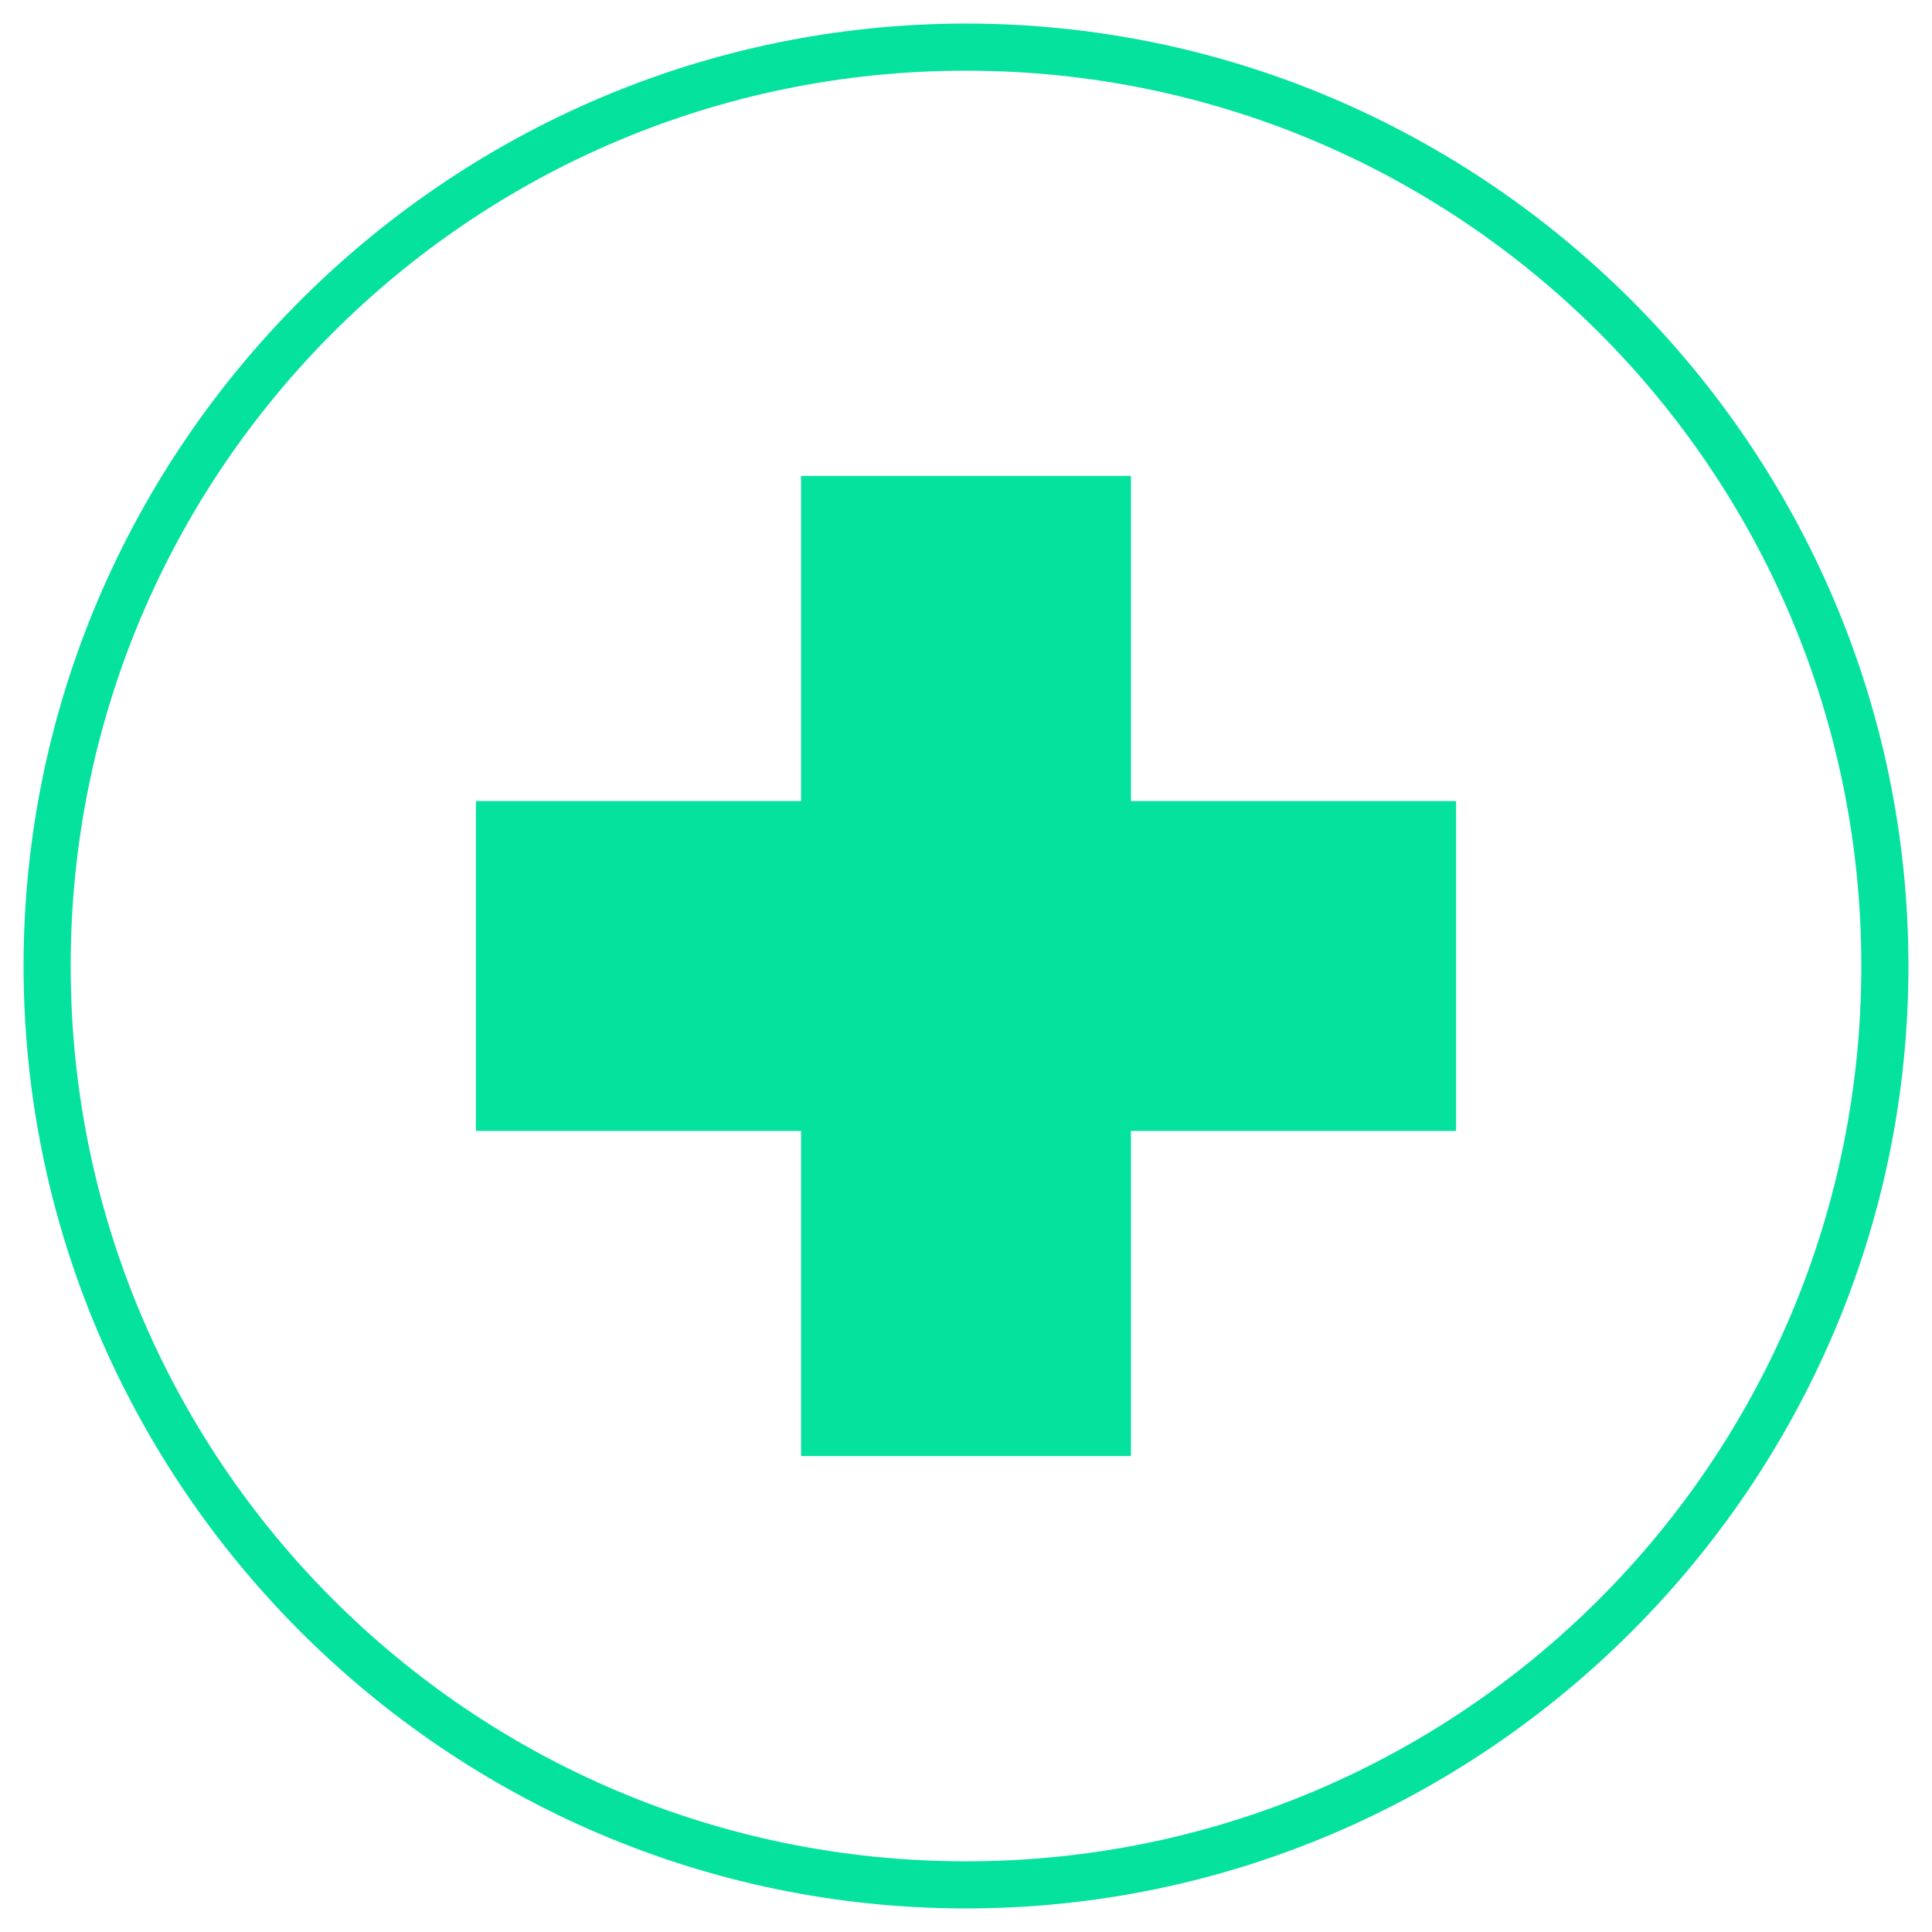
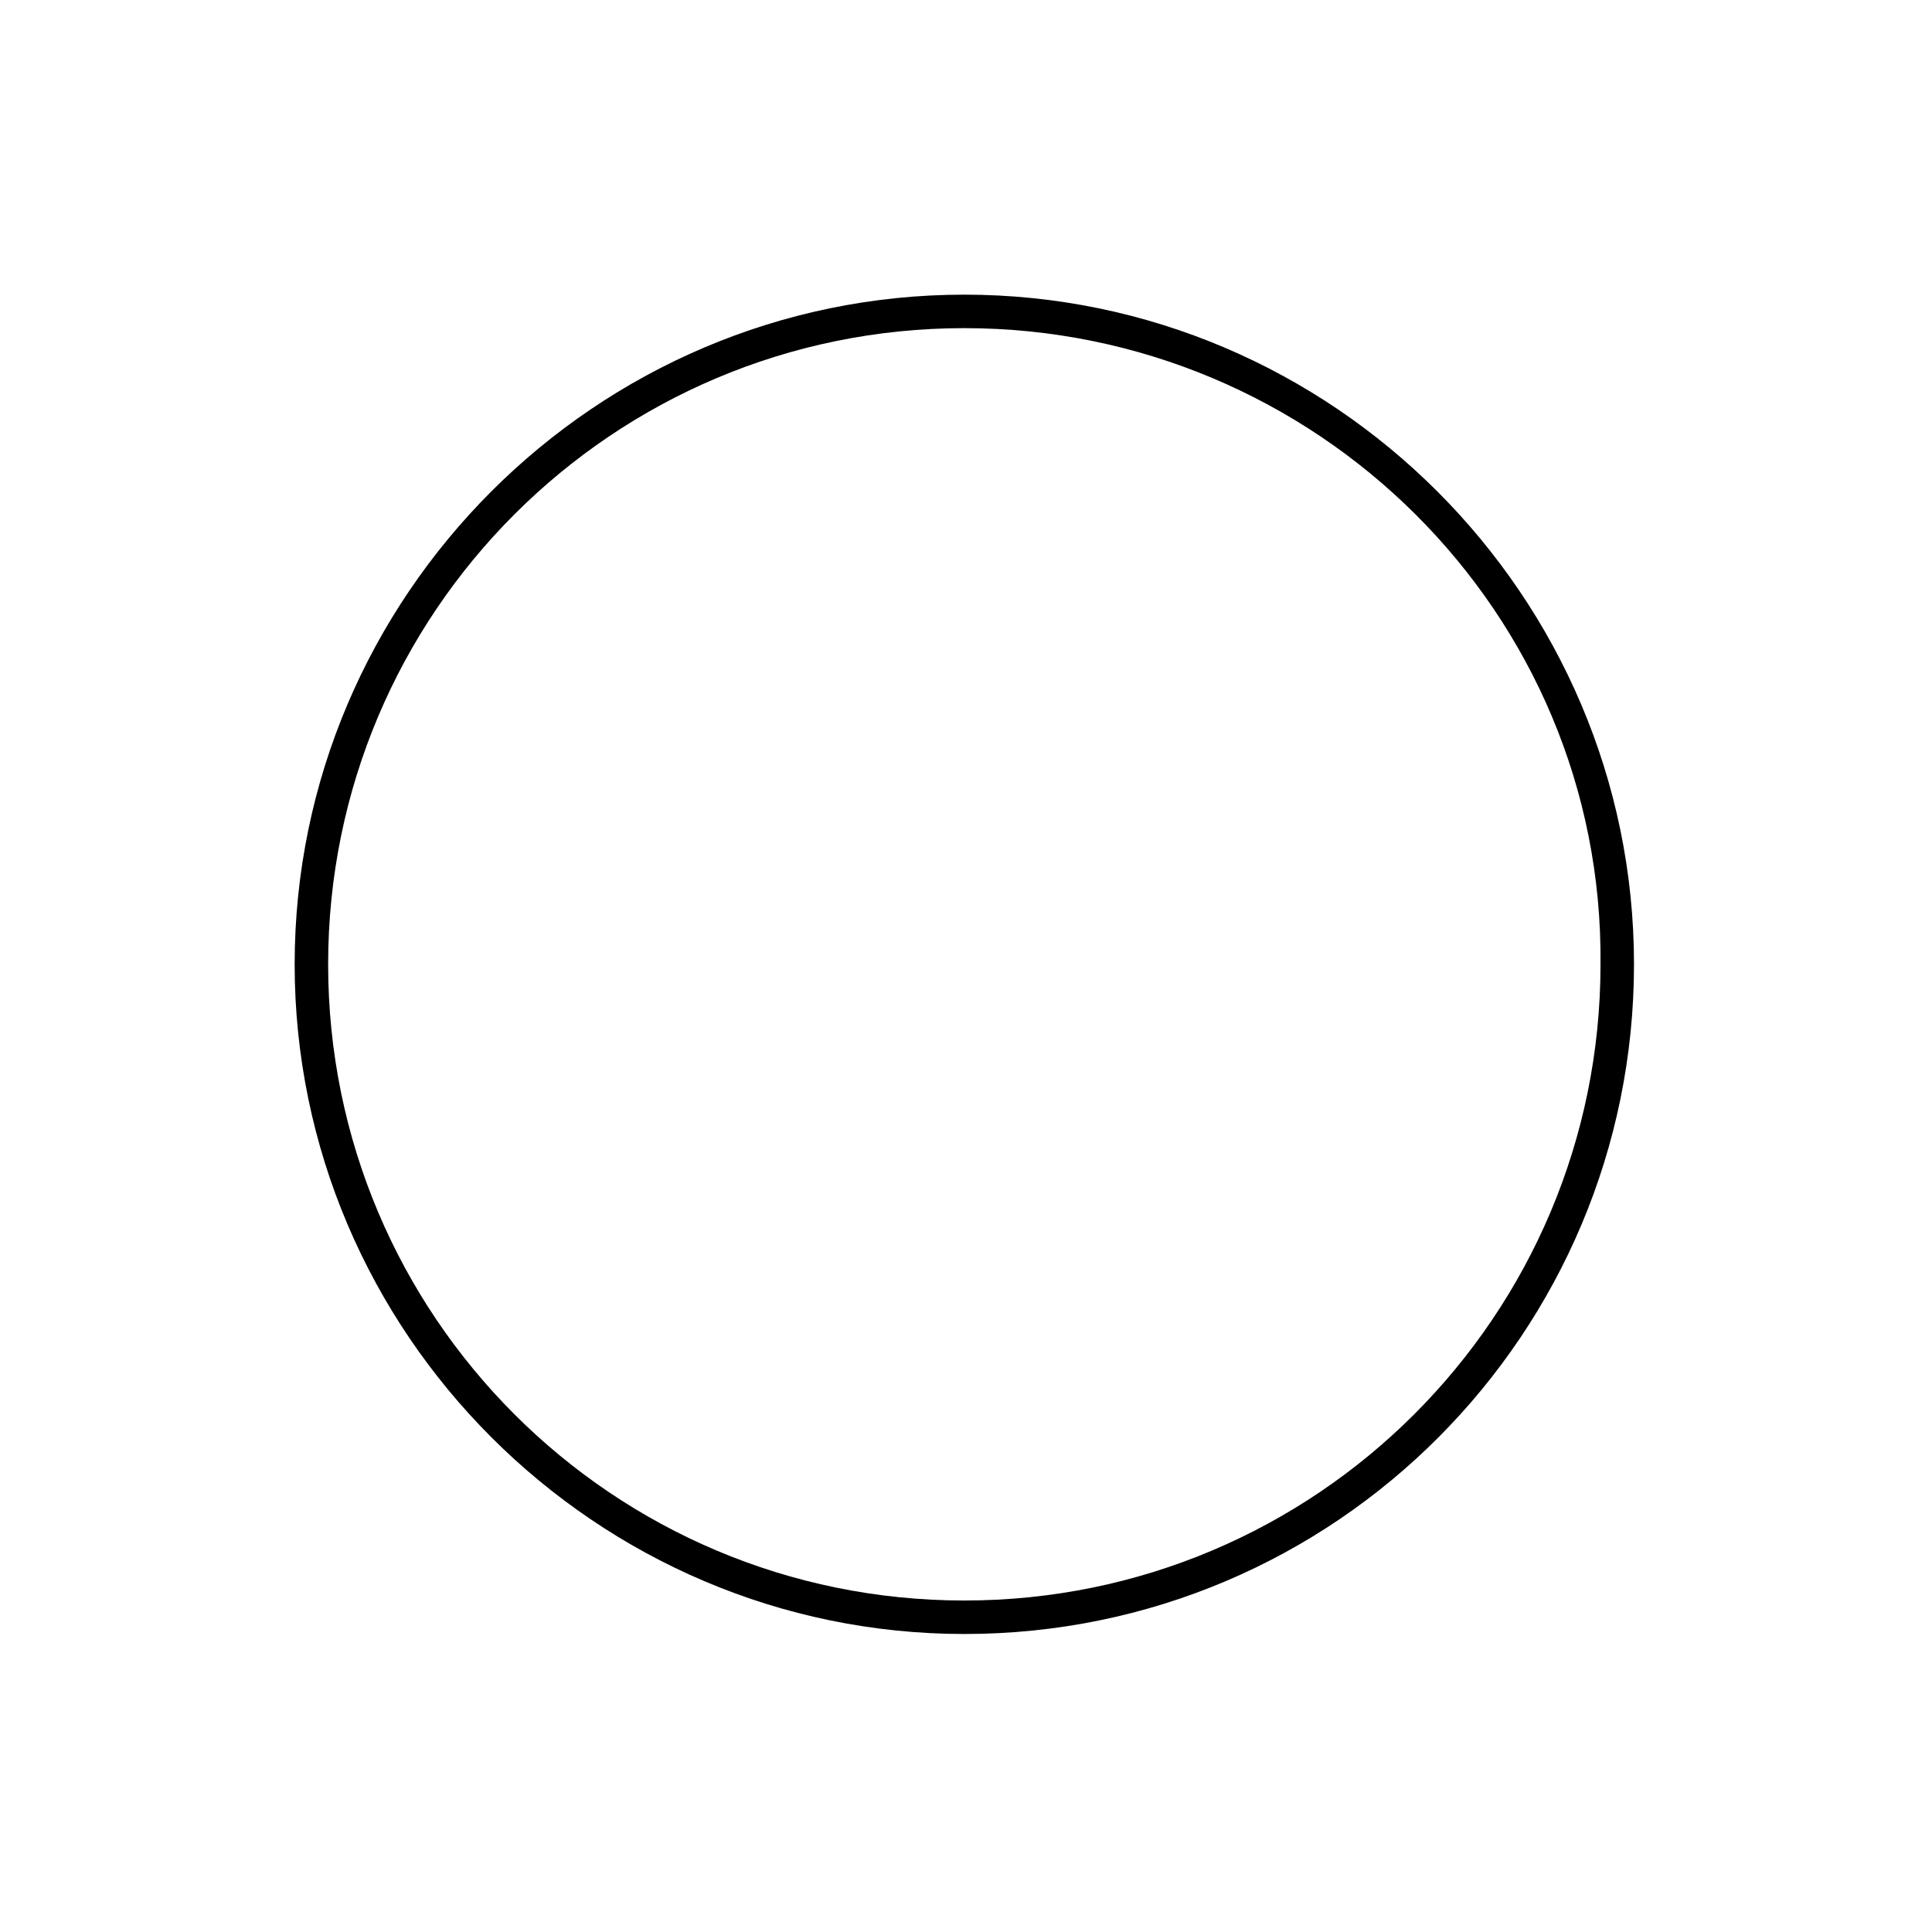
- <svg xmlns="http://www.w3.org/2000/svg" viewBox="0 0 41 41" enable-background="new 0 0 41 41">
+ <svg xmlns="http://www.w3.org/2000/svg" viewBox="0 0 57.7 57.7" enable-background="new 0 0 57.7 57.7">
  <g>
-     <path fill="#05E29E" d="M20.5 40.5c-11 0-20-9-20-20s9-20 20-20 20 9 20 20-9 20-20 20zm0-39c-10.5 0-19 8.5-19 19s8.5 19 19 19 19-8.5 19-19-8.5-19-19-19z" />
-     <g fill="#05E29E">
-       <rect x="17" y="10.1" width="7" height="20.8" />
-       <rect x="10.1" y="17" width="20.8" height="7" />
+     <g>
+       <g>
+         <path d="M28.8 48.8c-11 0-20-9-20-20s9-20 20-20 20 9 20 20-8.9 20-20 20zm0-39c-10.5 0-19 8.5-19 19s8.5 19 19 19 19-8.5 19-19c.1-10.5-8.5-19-19-19z" />
+       </g>
    </g>
  </g>
</svg>
